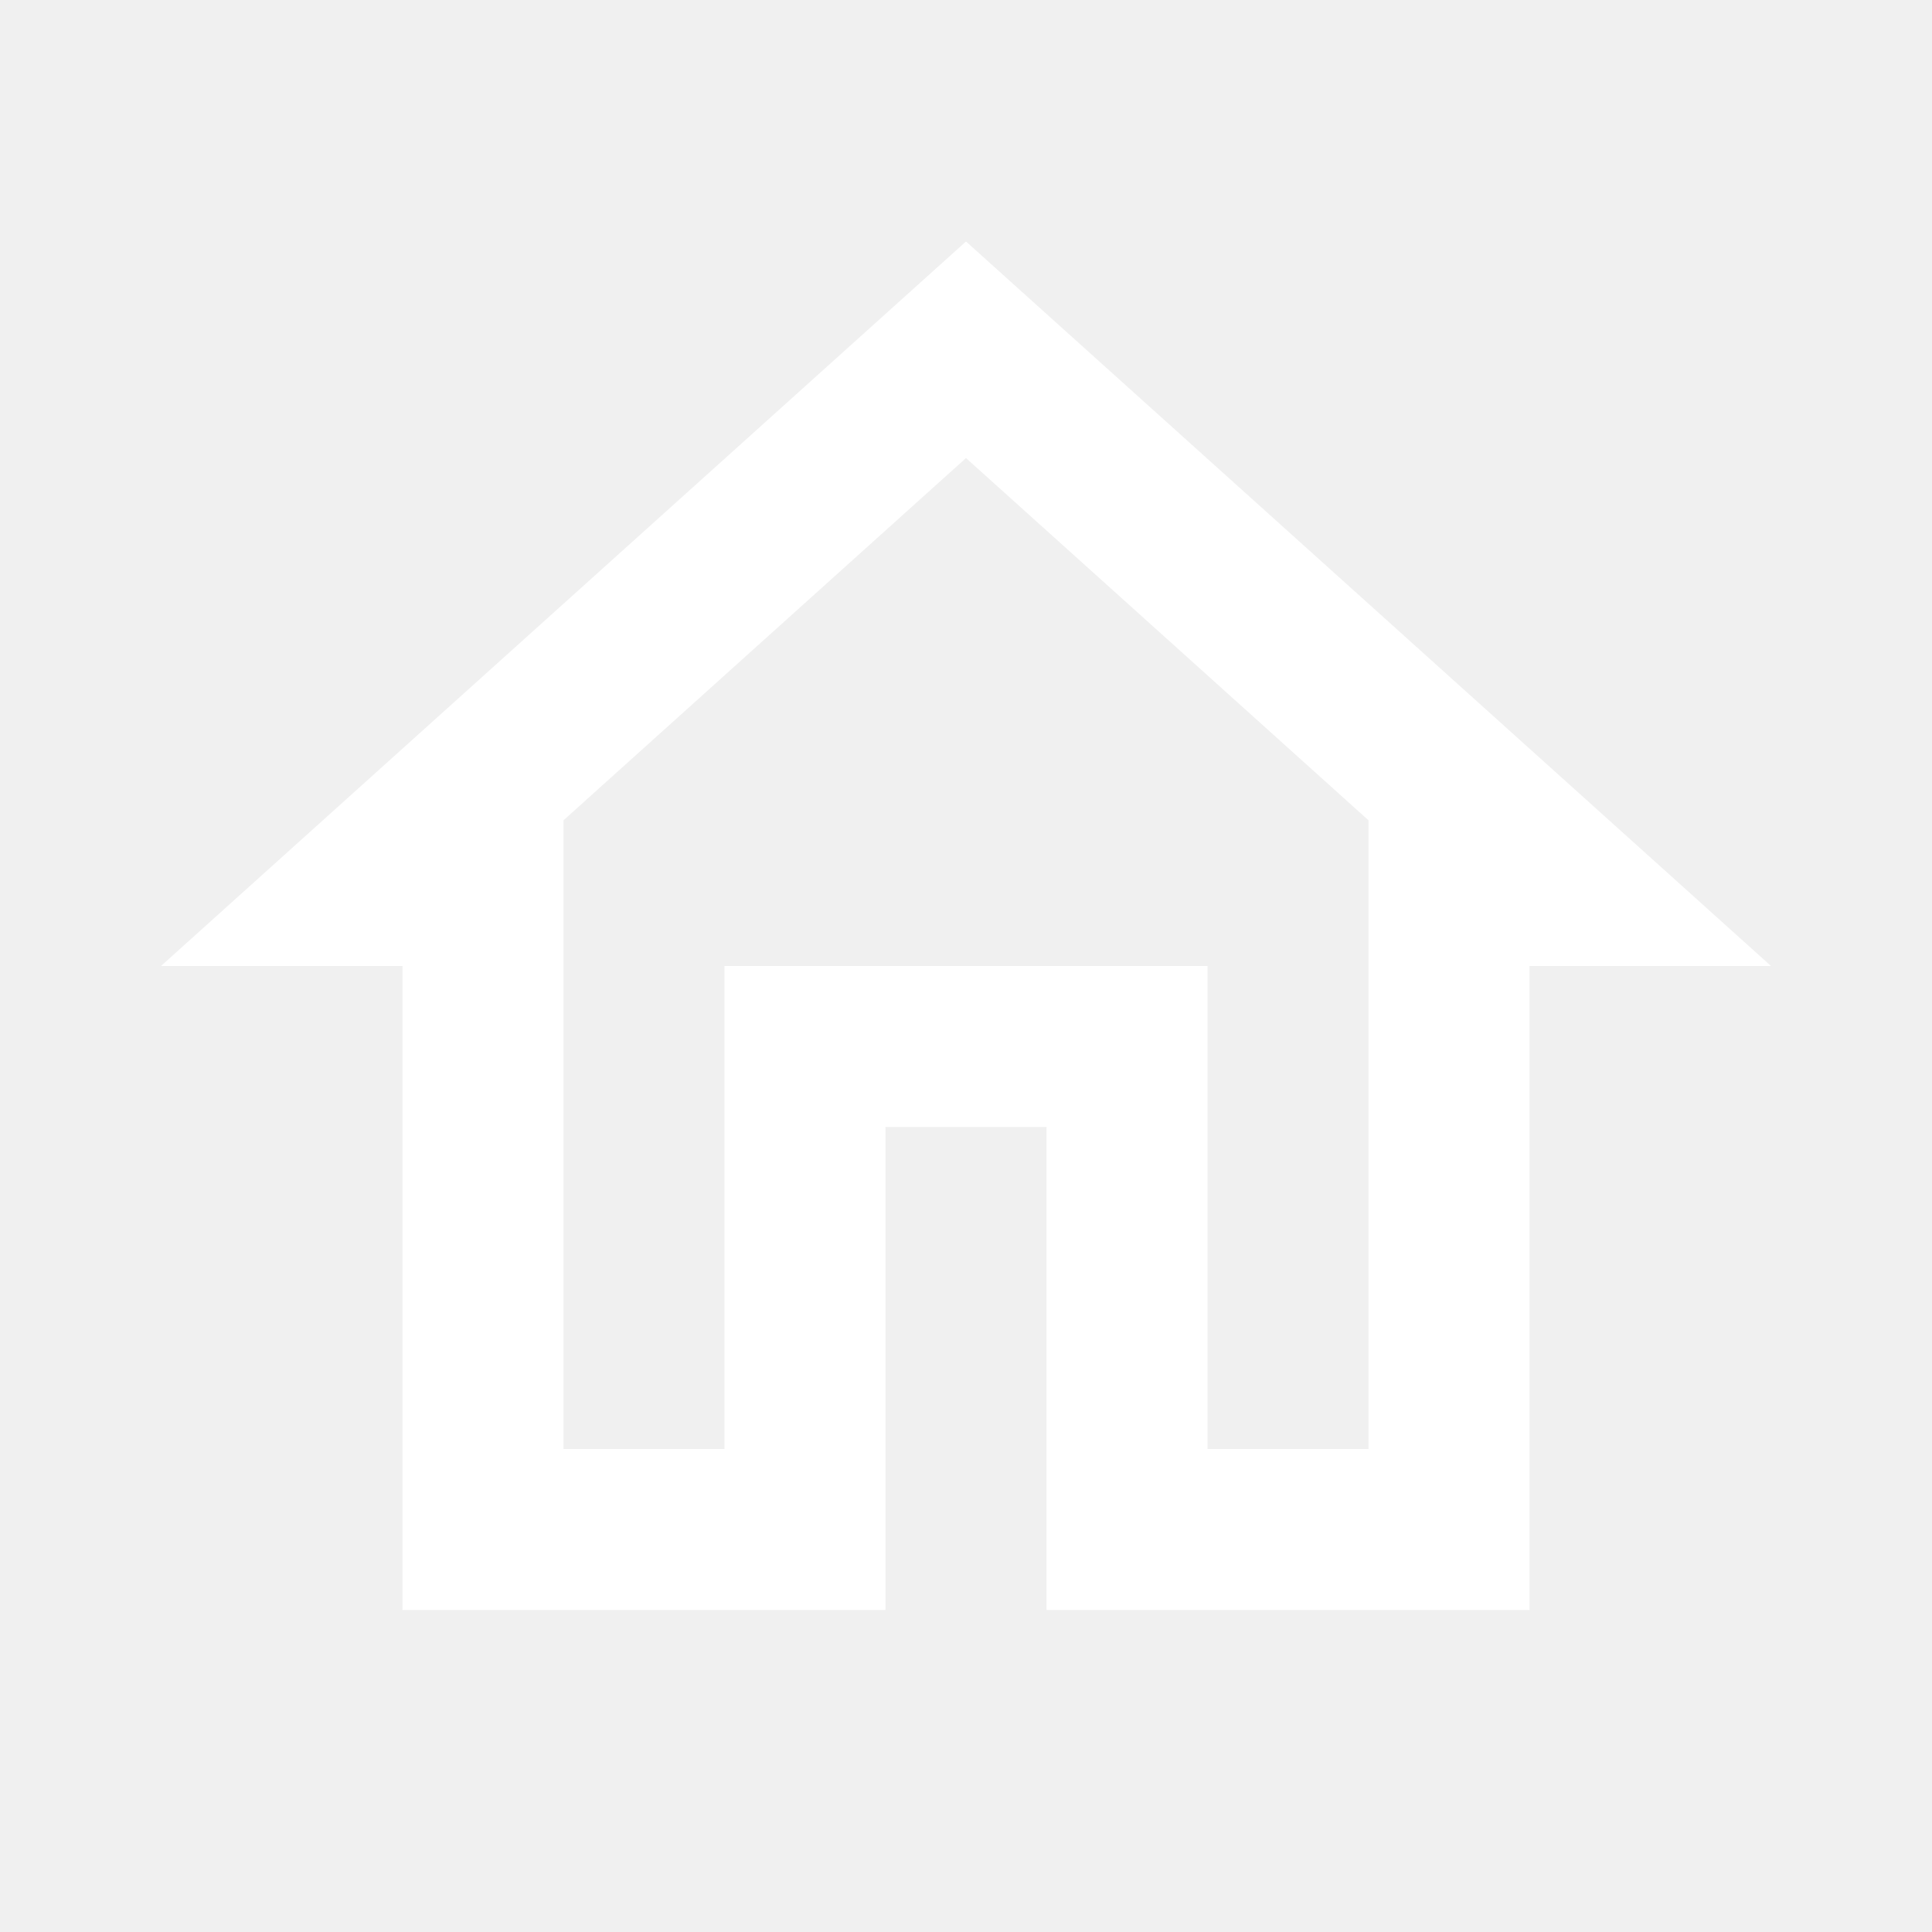
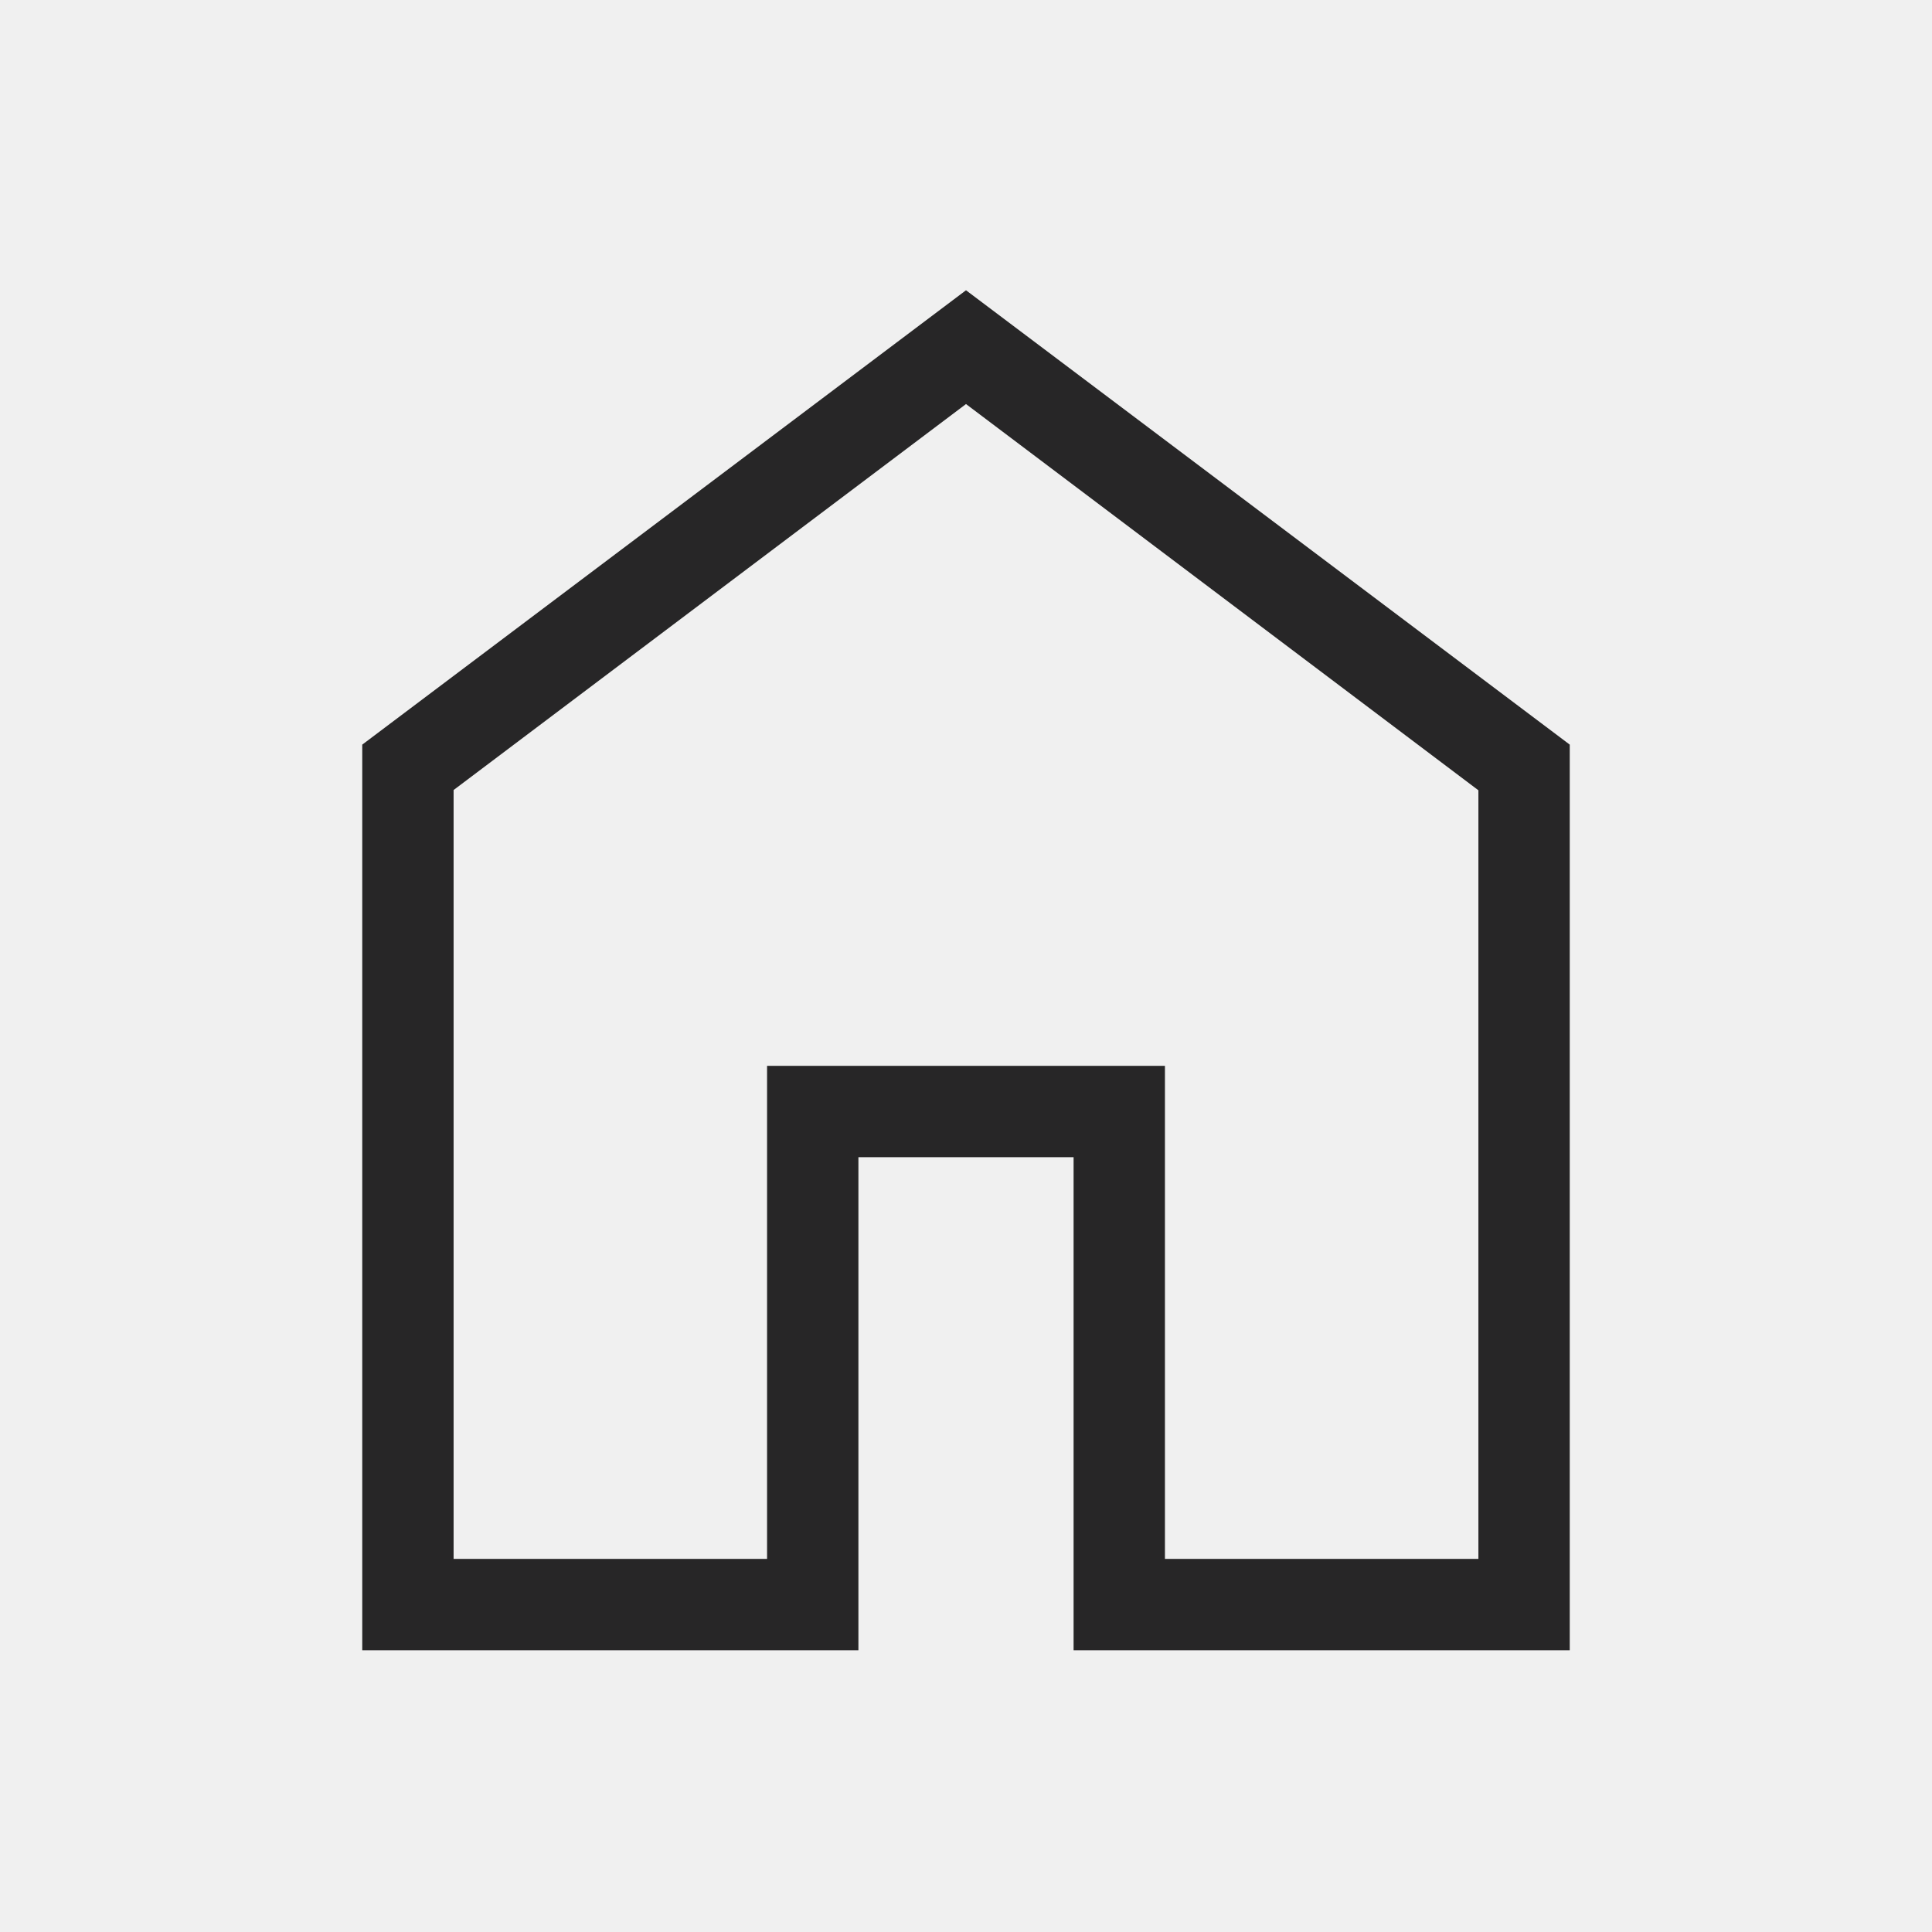
- <svg xmlns="http://www.w3.org/2000/svg" height="24px" viewBox="0 0 24 24" width="24px" fill="#ffffff">
-   <path d="M0 0h24v24H0V0z" fill="none" />
-   <path d="M12 5.69l5 4.5V18h-2v-6H9v6H7v-7.81l5-4.5M12 3L2 12h3v8h6v-6h2v6h6v-8h3L12 3z" />
+ <svg xmlns="http://www.w3.org/2000/svg" height="48px" viewBox="0 -960 960 960" width="48px" fill="#272627">
+   <path d="M225.39-185.39h155.76v-244.99h197.7v244.99h155.76v-381.92L480-759.23 225.39-567.44v382.05ZM180-140v-450l300-225.77L780-590v450H533.46v-245H426.54v245H180Zm300-332.62Z" />
</svg>
